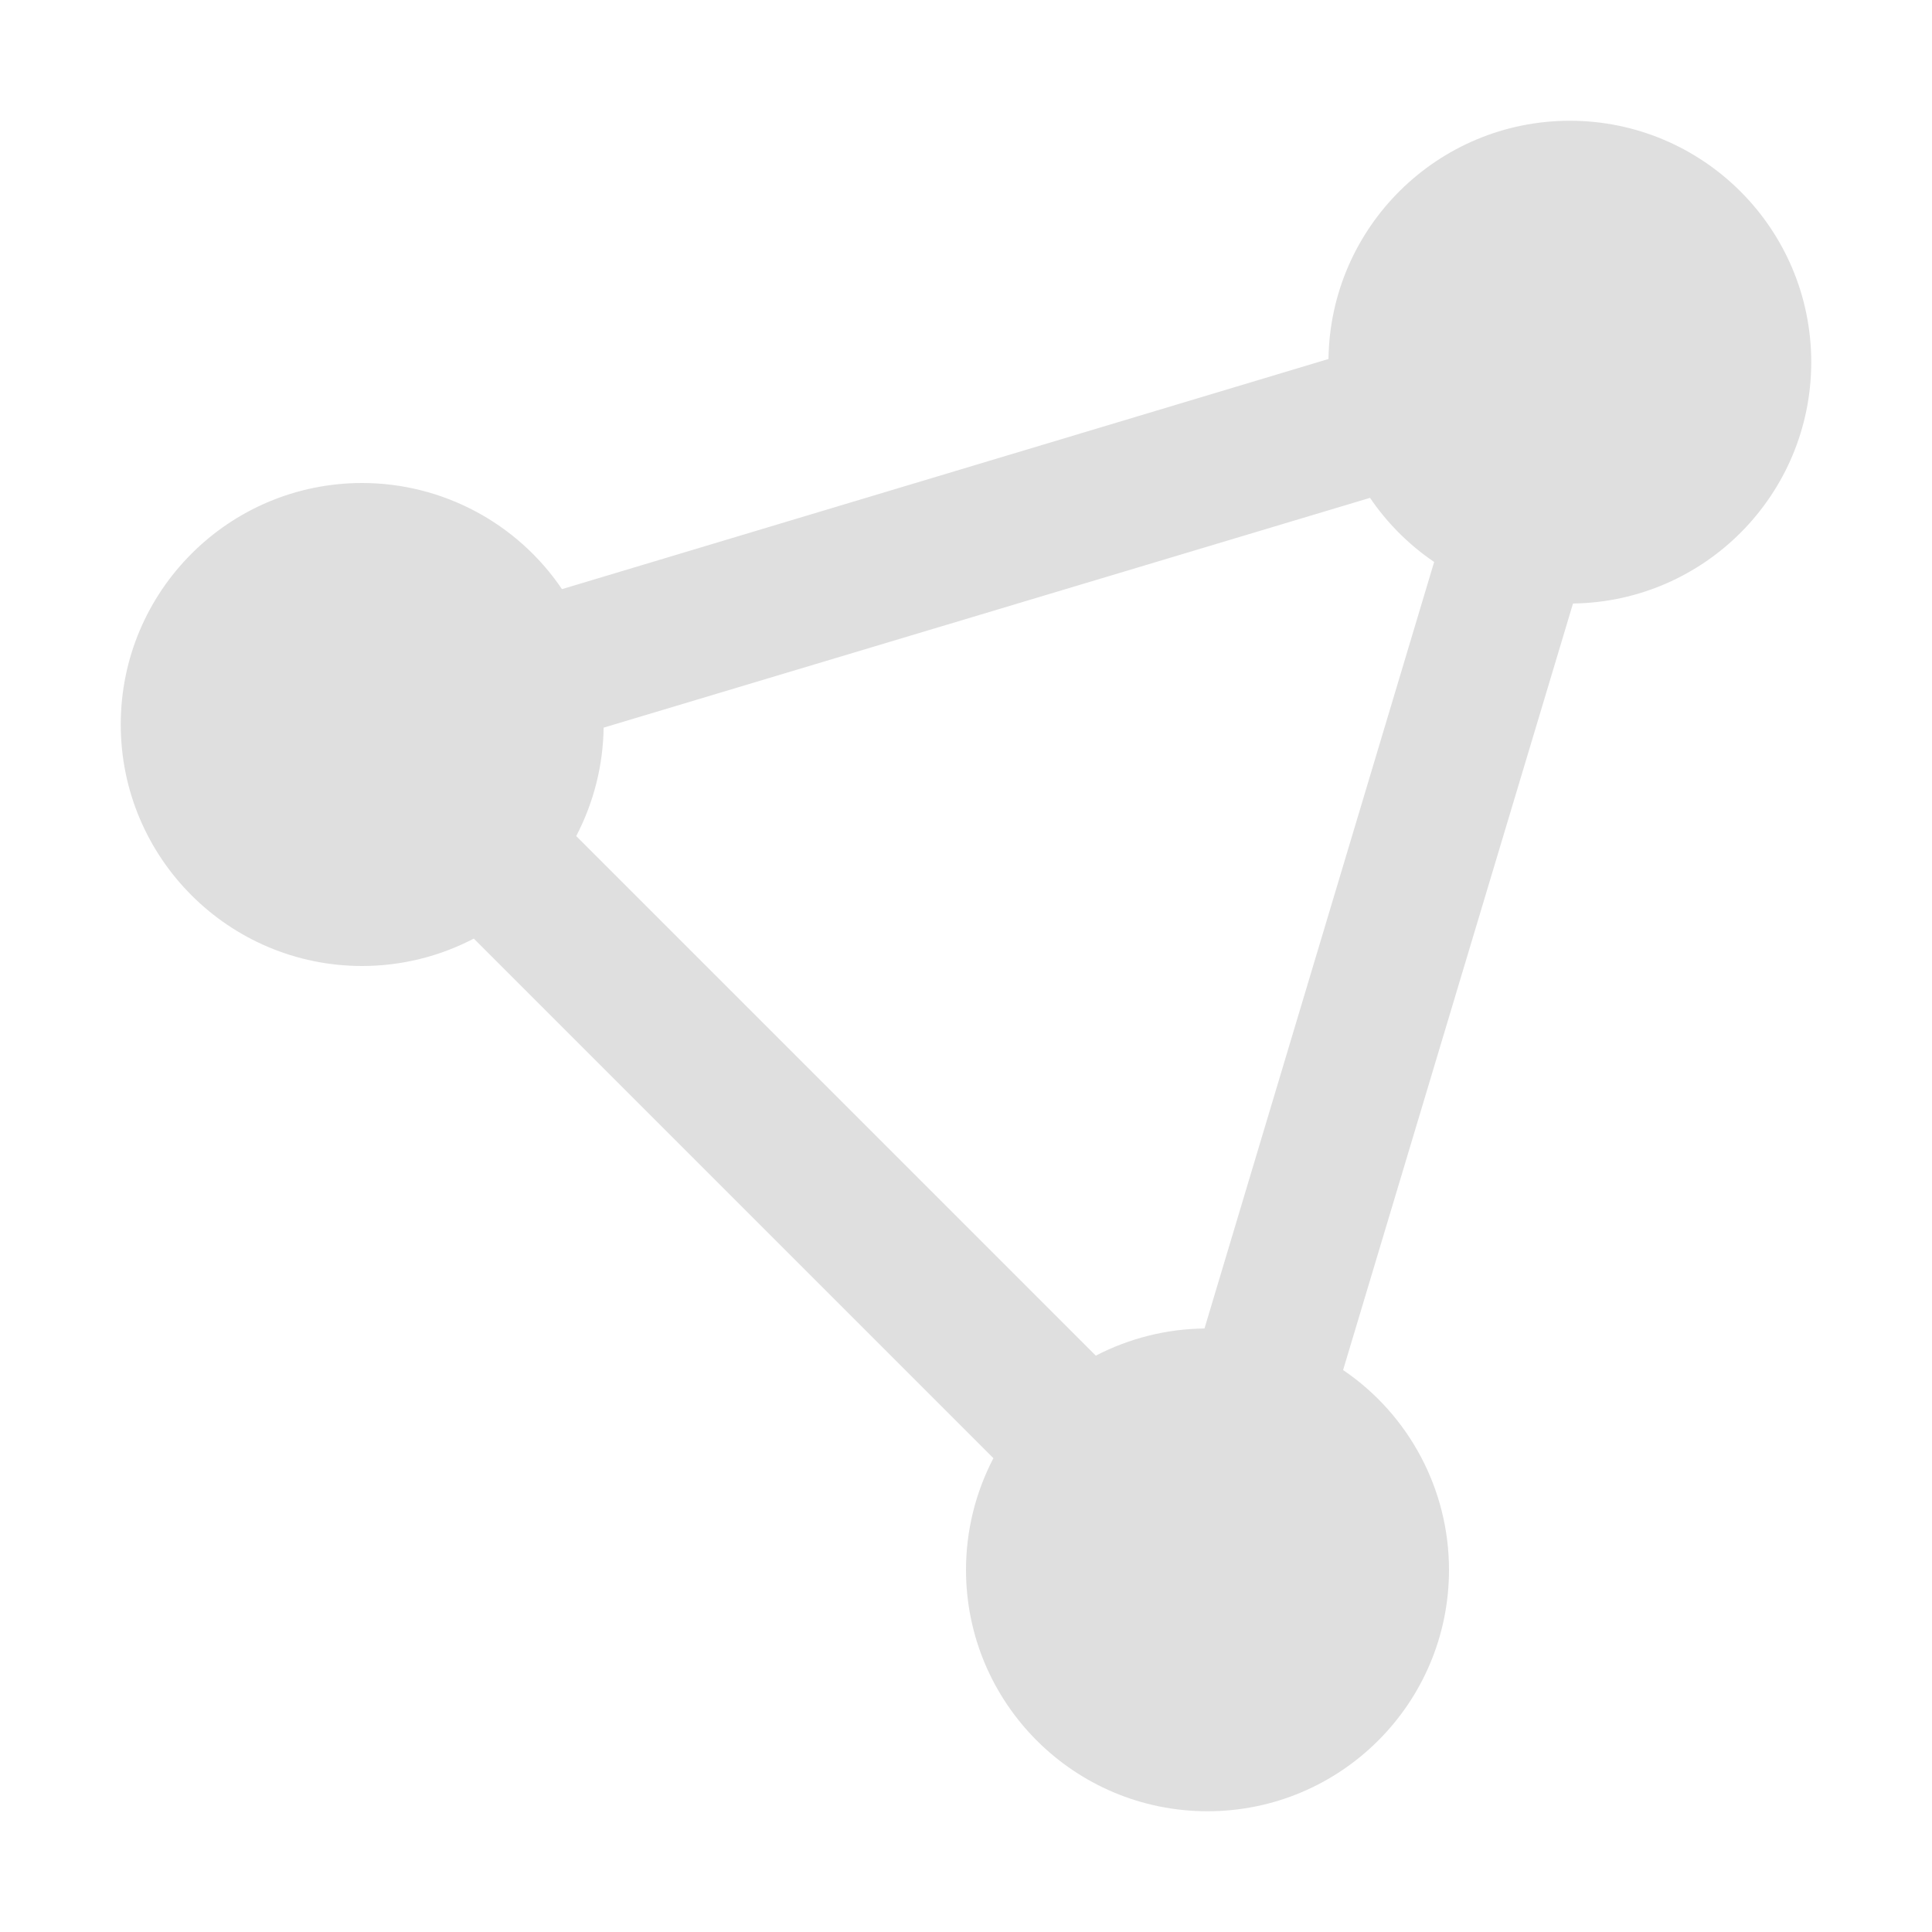
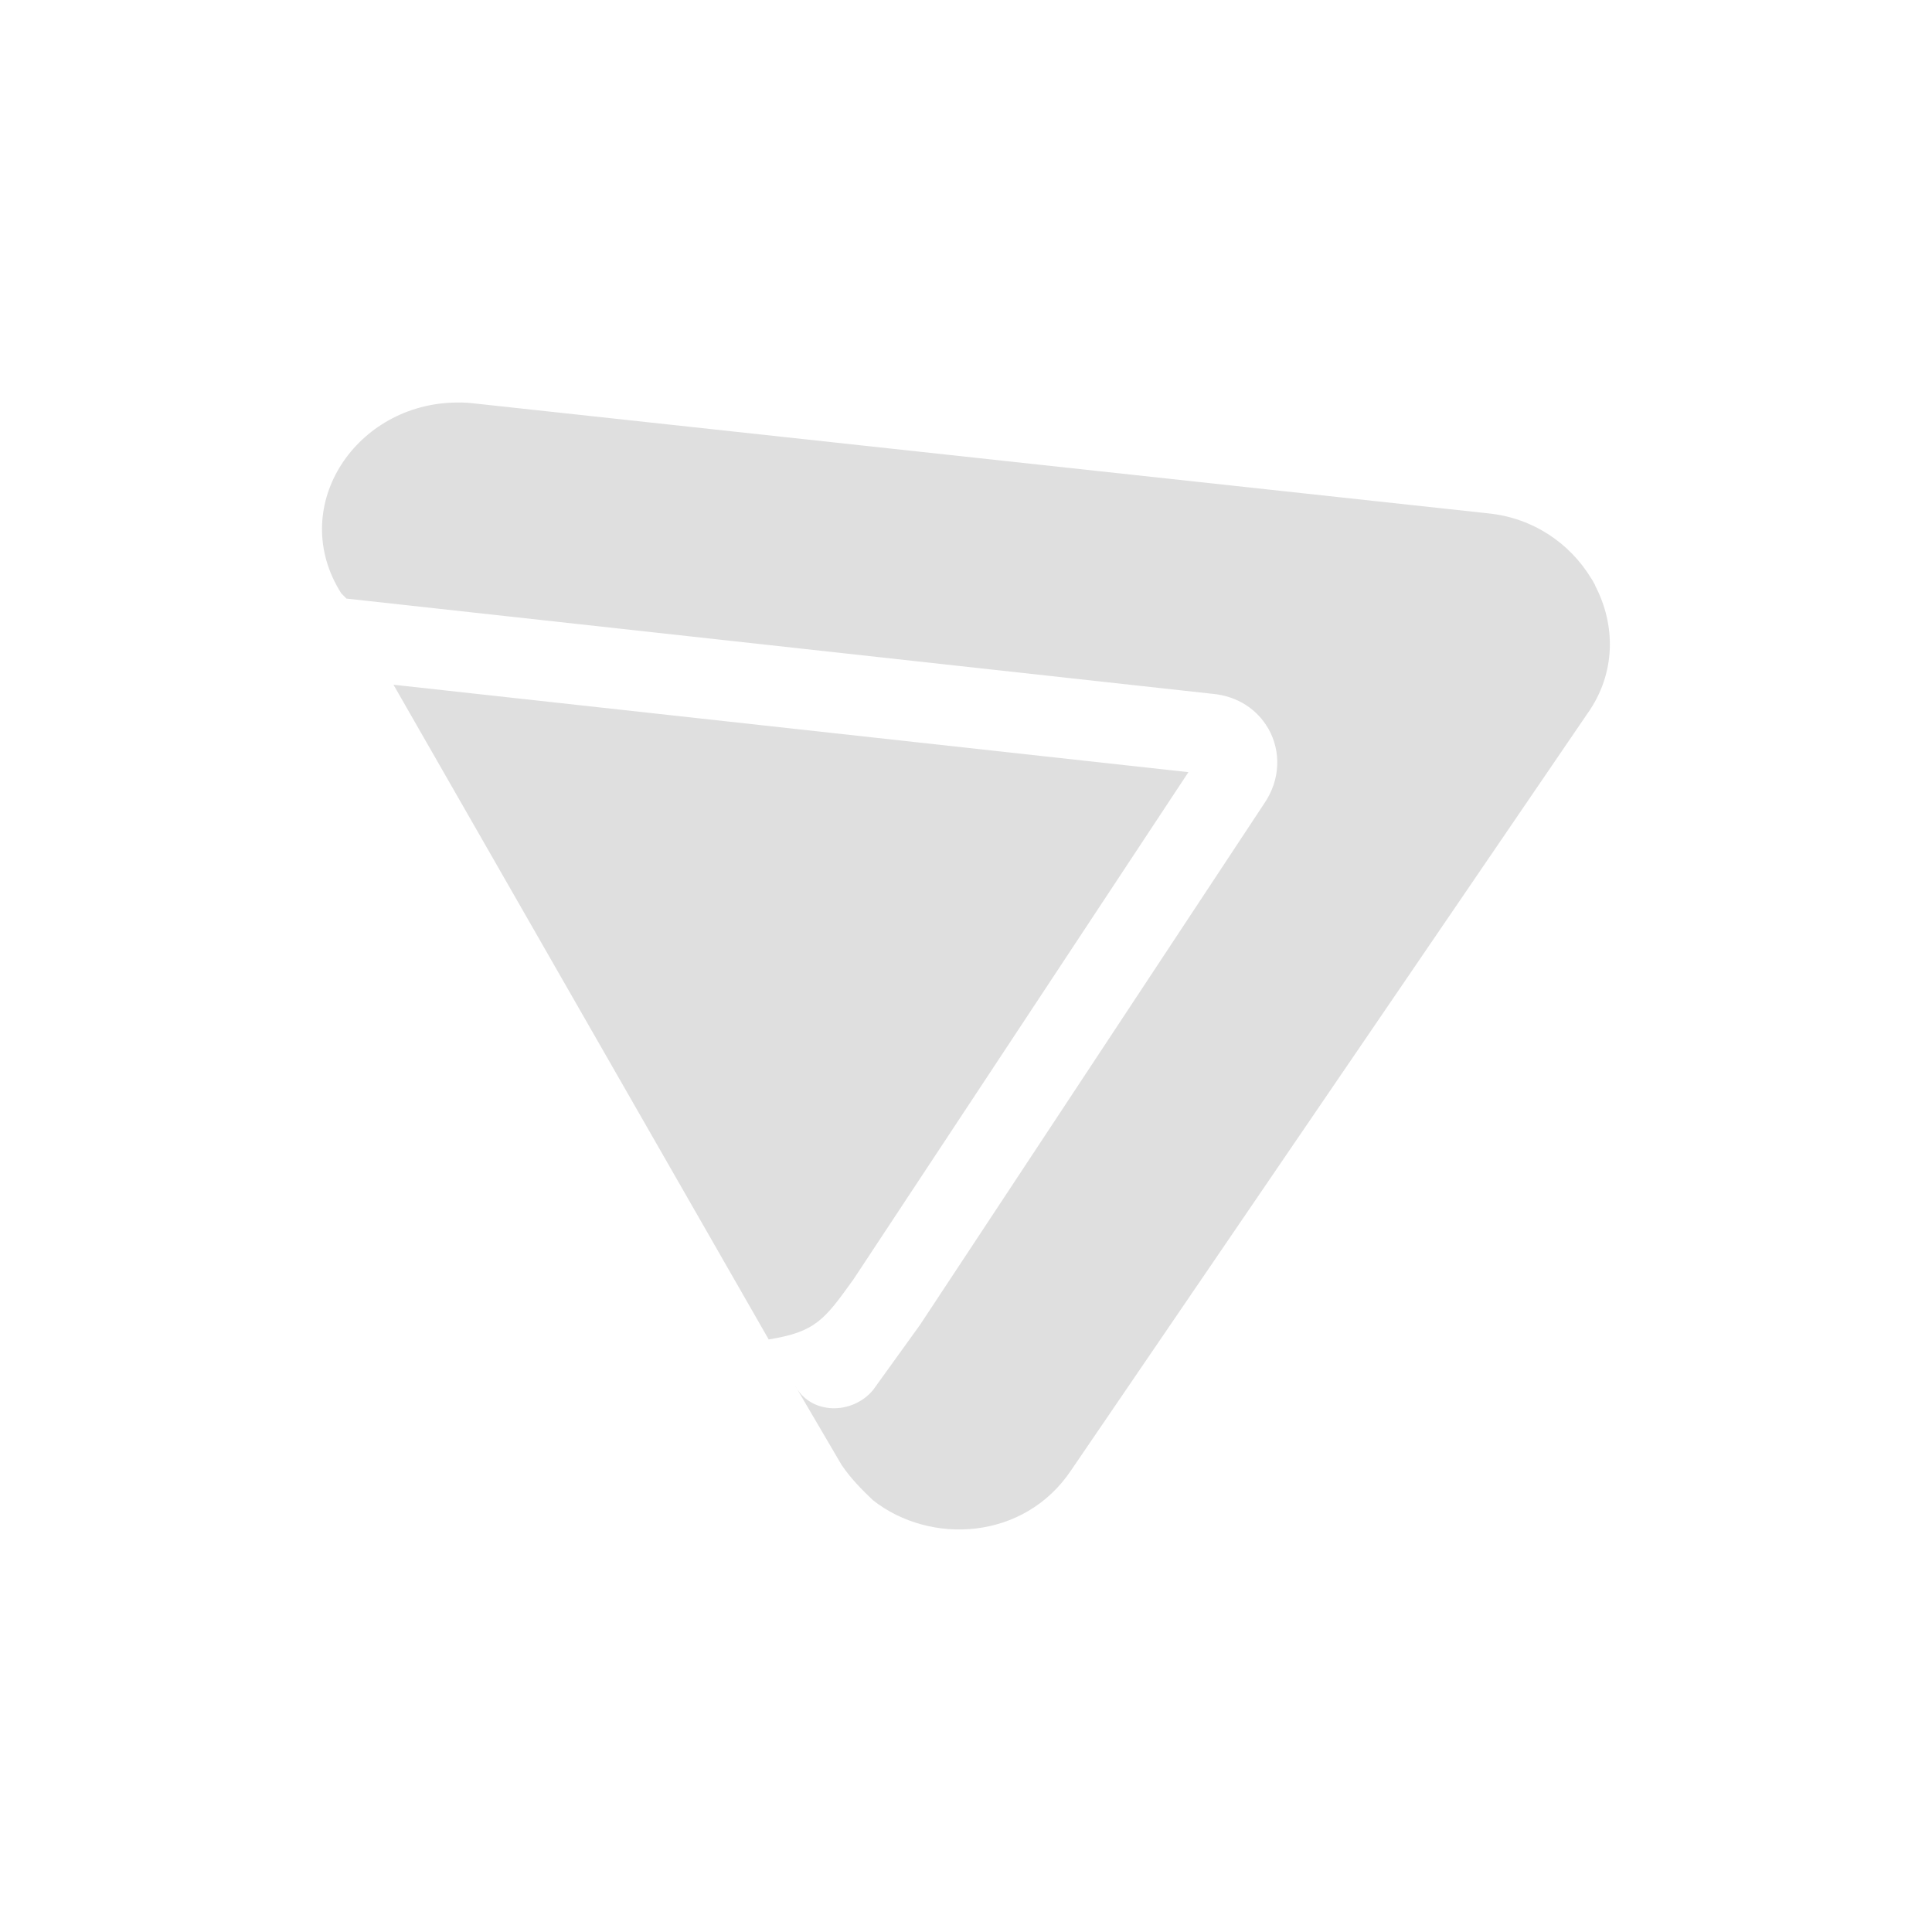
- <svg xmlns="http://www.w3.org/2000/svg" width="16" height="16">
+ <svg xmlns="http://www.w3.org/2000/svg" viewBox="-4 -4 24 24">
  <defs>
    <style id="current-color-scheme" type="text/css">
   .ColorScheme-Text { color:#dfdfdf; } .ColorScheme-Highlight { color:#4285f4; } .ColorScheme-NeutralText { color:#ff9800; } .ColorScheme-PositiveText { color:#4caf50; } .ColorScheme-NegativeText { color:#f44336; }
  </style>
  </defs>
-   <path fill="#dfdfdf" d="m13 1a2 2 0 0 0 -1.998 1.973l-6.348 1.906a2 2 0 0 0 -1.654-.879 2 2 0 0 0 -2 2 2 2 0 0 0 2 2 2 2 0 0 0 .924-.227l4.303 4.303a2 2 0 0 0 -.227.924 2 2 0 0 0 2 2 2 2 0 0 0 2-2 2 2 0 0 0 -.877-1.654l1.904-6.348a2 2 0 0 0 1.973-1.998 2 2 0 0 0 -2-2zm-1.654 3.123a2 2 0 0 0 .531.531l-1.902 6.348a2 2 0 0 0 -.9.225l-4.303-4.303a2 2 0 0 0 .227-.898z" />
+   <path fill="#dfdfdf" d="m1.732 1c-.042-.001-.082.001-.123.002-1.224.052-2.037 1.319-1.369 2.37l.064.064 10.75 1.182c.326.028.567.2.7.431.001.002.002.004.004.006.154.274.153.629-.057.932l-4.273 6.472-.583.809c-.259.311-.778.311-.972-.062l.584.996c.129.186.259.311.388.435.713.56 1.879.498 2.461-.373l6.411-9.396c.362-.507.353-1.109.097-1.596l.002-.002c-.006-.011-.013-.022-.019-.033s-.011-.023-.018-.033c-.005-.009-.012-.017-.017-.026-.259-.424-.712-.744-1.276-.801l-12.627-1.369c-.042-.004-.085-.007-.127-.008zm-.844 3.506 4.661 8.133c.584-.094.693-.245 1.054-.748l4.16-6.299z" />
</svg>
